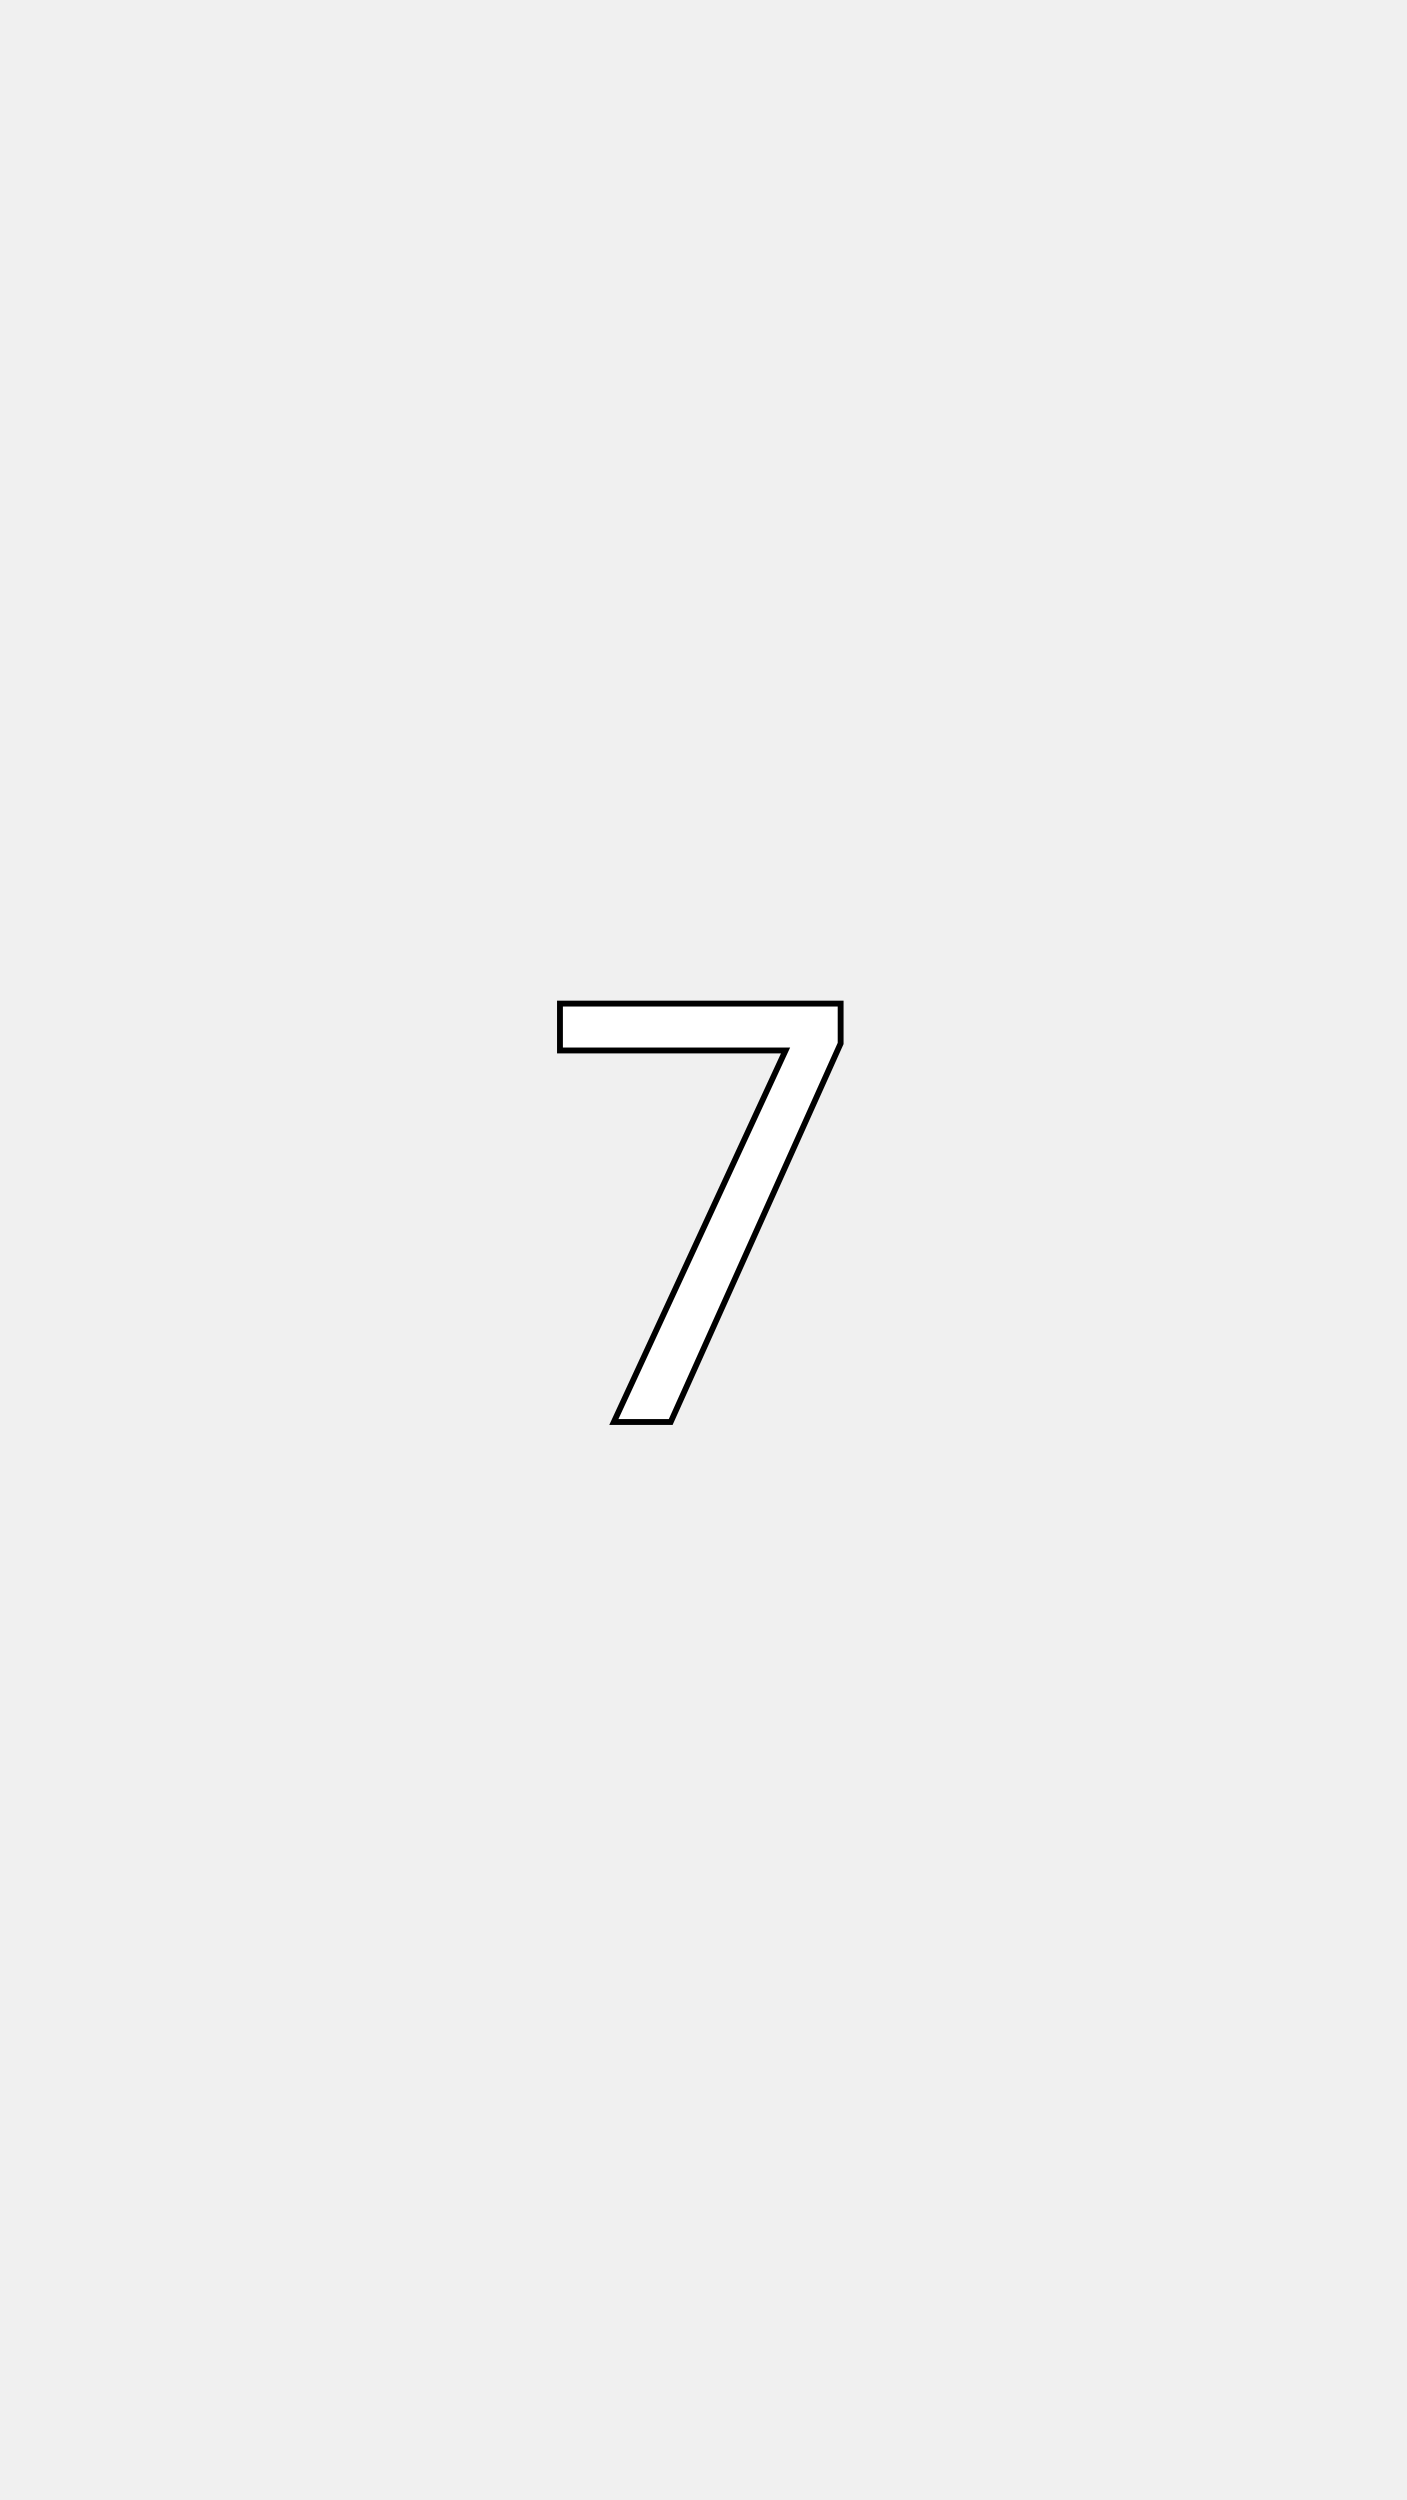
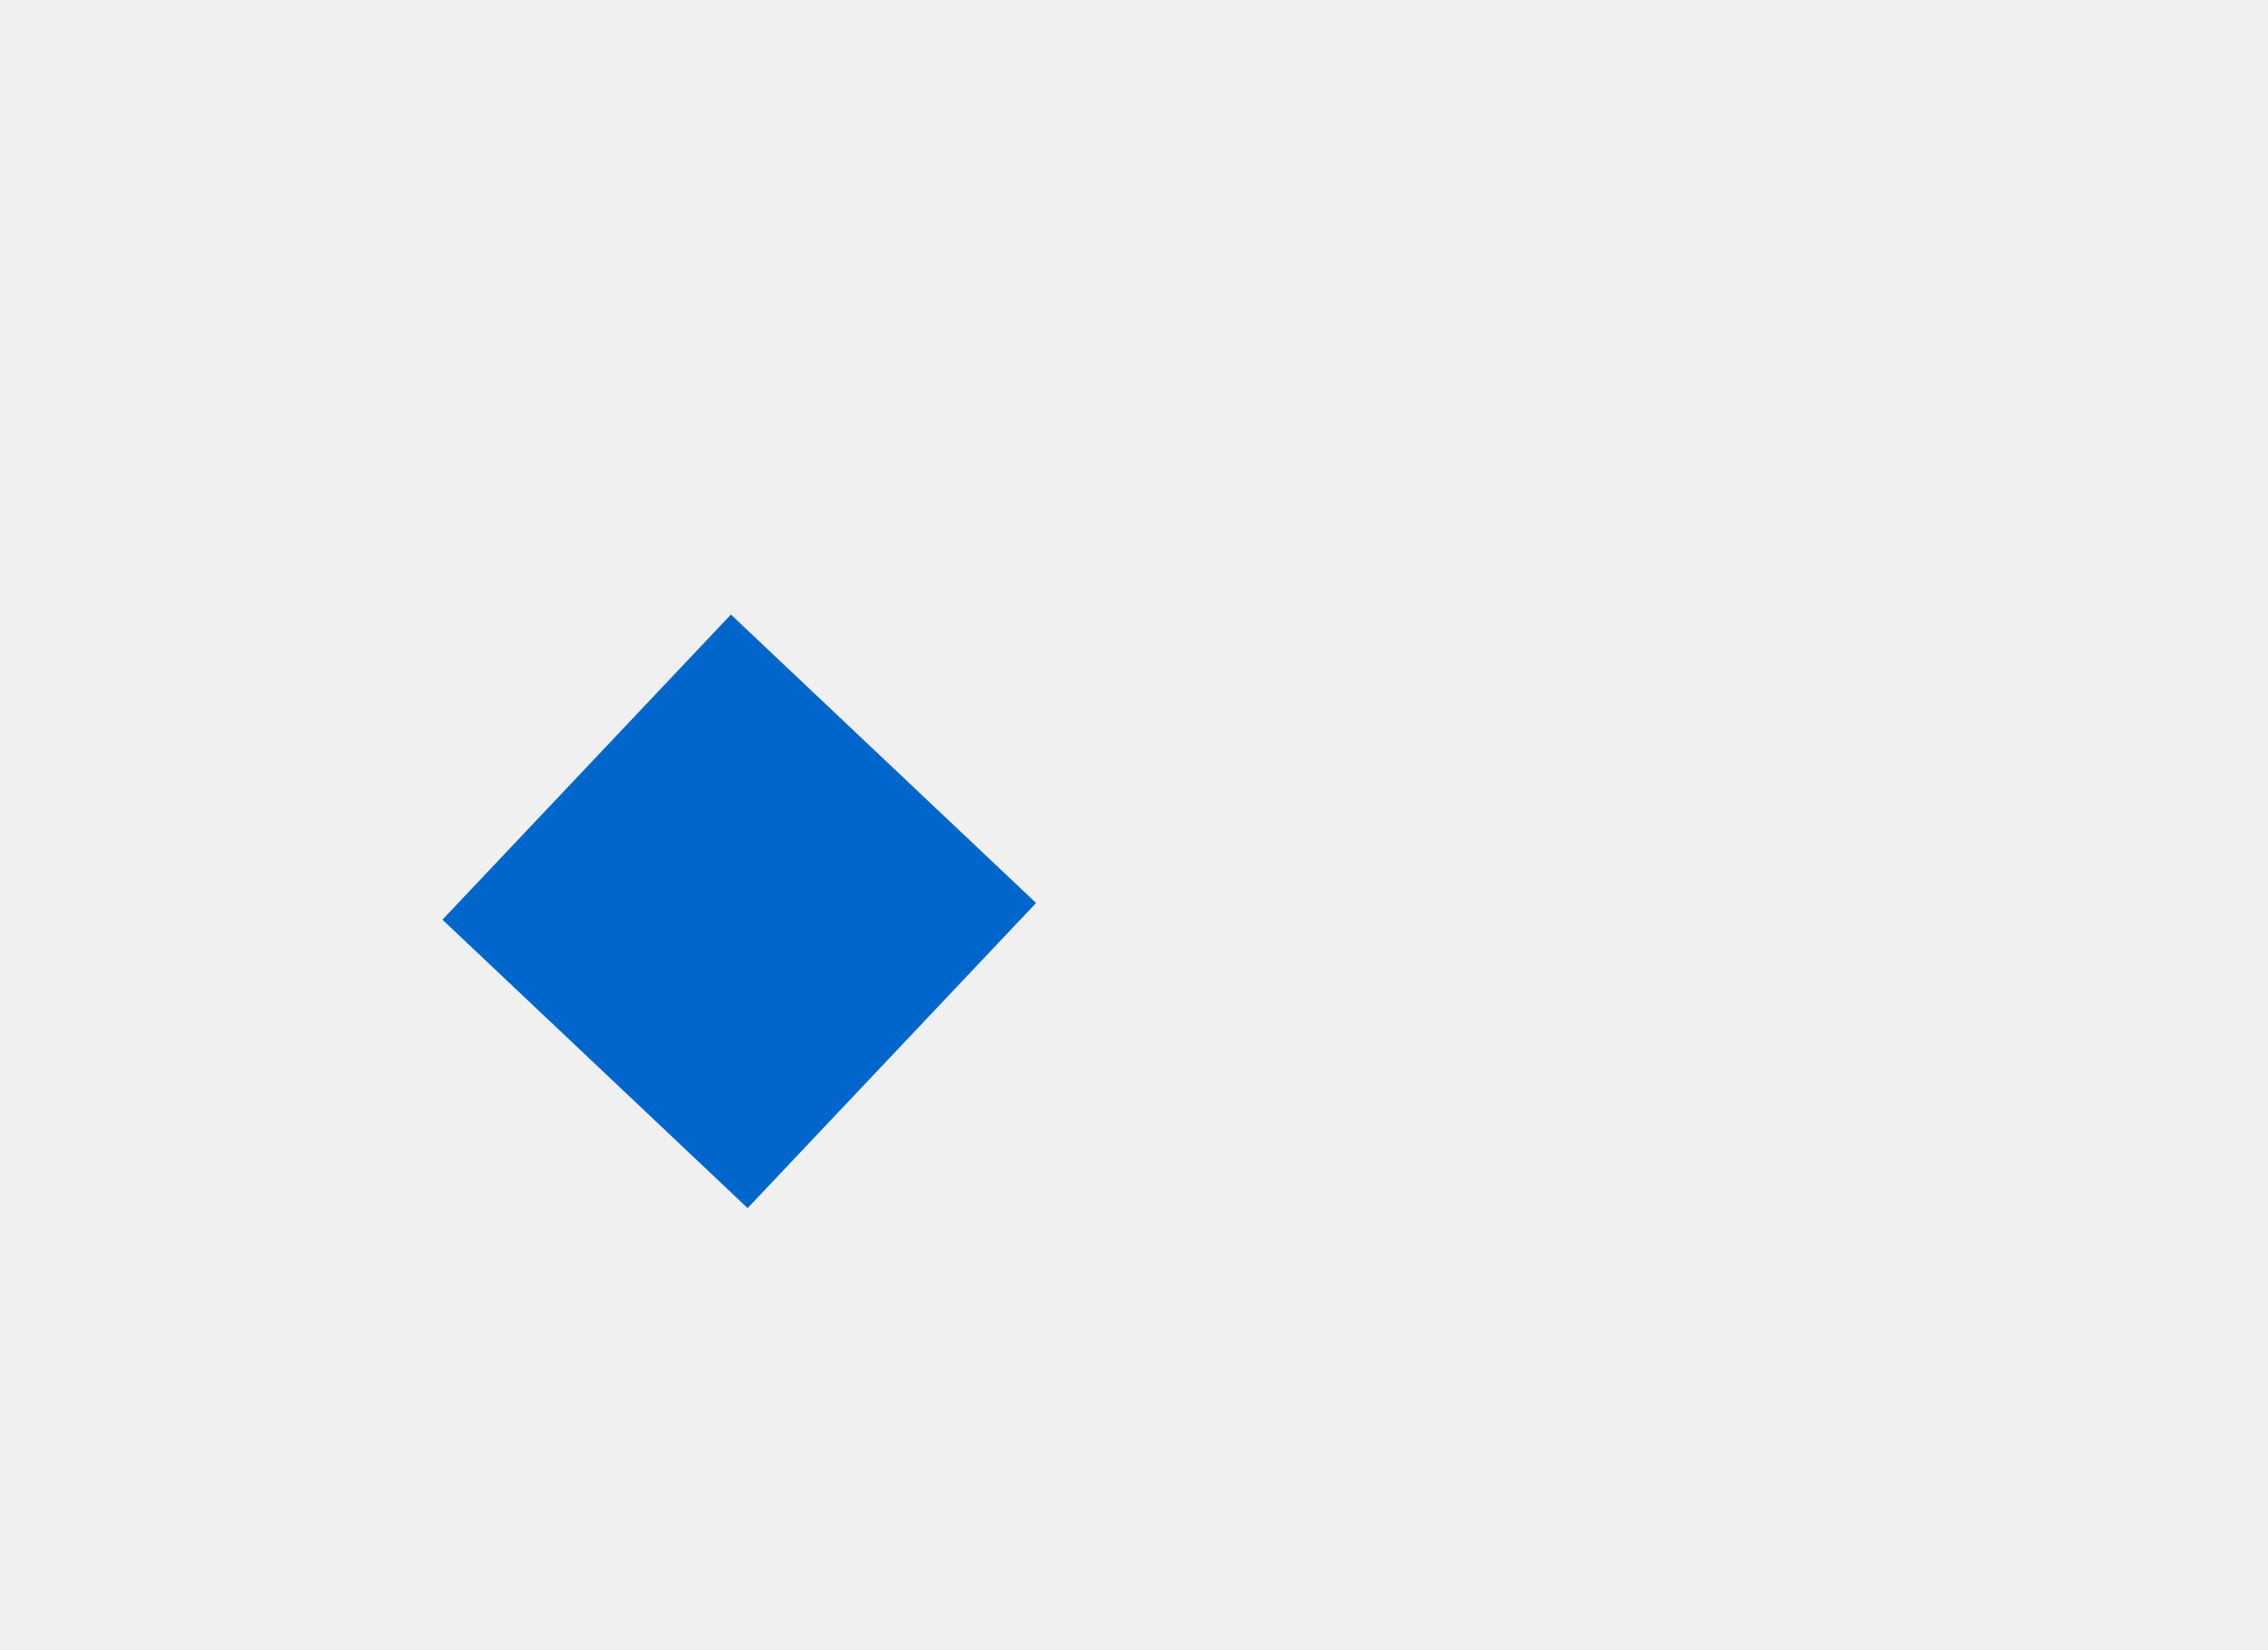
- <svg xmlns="http://www.w3.org/2000/svg" version="1.1" id="Layer_1" x="0px" y="0px" width="720px" height="1280px" viewBox="0 0 720 1280" enable-background="new 0 0 720 1280" xml:space="preserve">
-   <text transform="matrix(1 0 0 1 273.501 728.0508)" fill="#FFFFFF" stroke="#000000" stroke-width="3" stroke-miterlimit="10" font-family="'Kartika'" font-size="300">7</text>
+ <svg xmlns="http://www.w3.org/2000/svg" xmlns:xlink="http://www.w3.org/1999/xlink" version="1.1" preserveAspectRatio="xMidyMid meet" x="0px" y="0px" width="550px" height="400px" viewBox="0 0 550 400">
+   <defs>
+     <g id="Symbol_1_0_Layer0_0_FILL">
+       <path fill="#0066CC" stroke="none" d=" M 0 0 L 0 102 102 102 102 0 0 0 Z" />
+     </g>
+   </defs>
+   <g transform="matrix( 0.7255249, 0.6858063, -0.6858063, 0.7255249, 177.25,149.05) ">
+     <g transform="matrix( 1, 0, 0, 1, 0,0) ">
+       <use xlink:href="#Symbol_1_0_Layer0_0_FILL" />
+     </g>
+   </g>
</svg>
